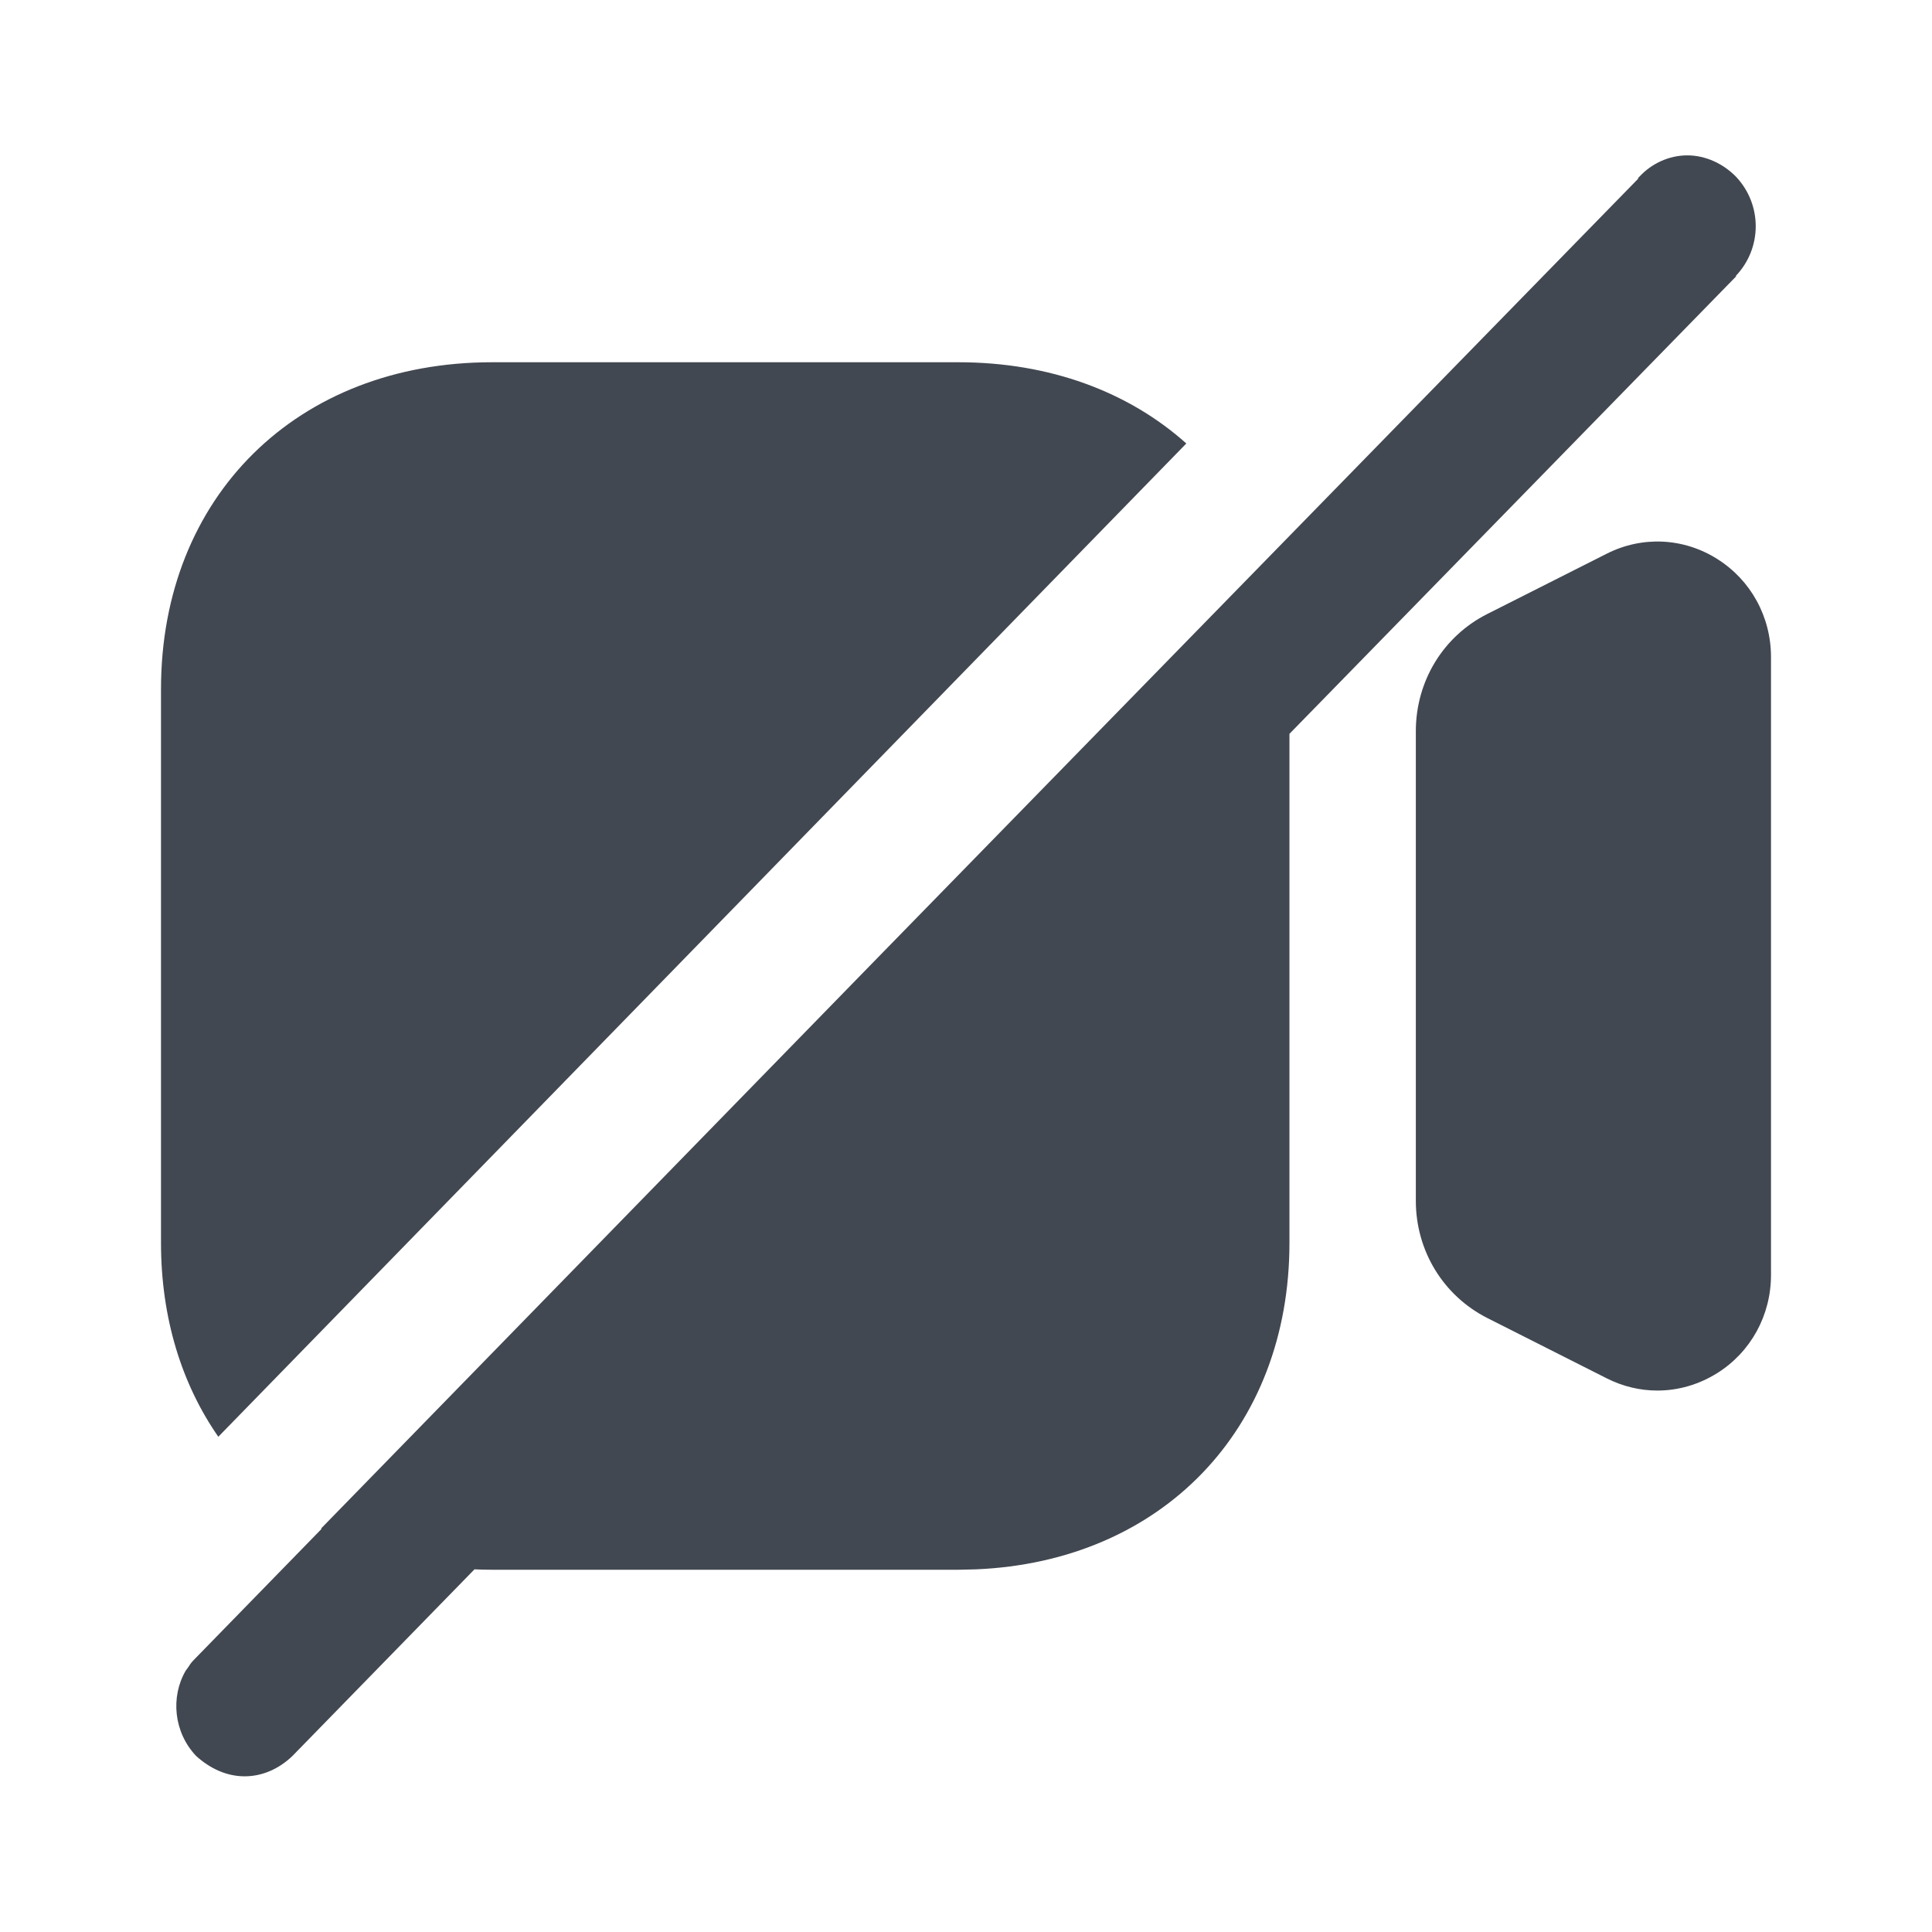
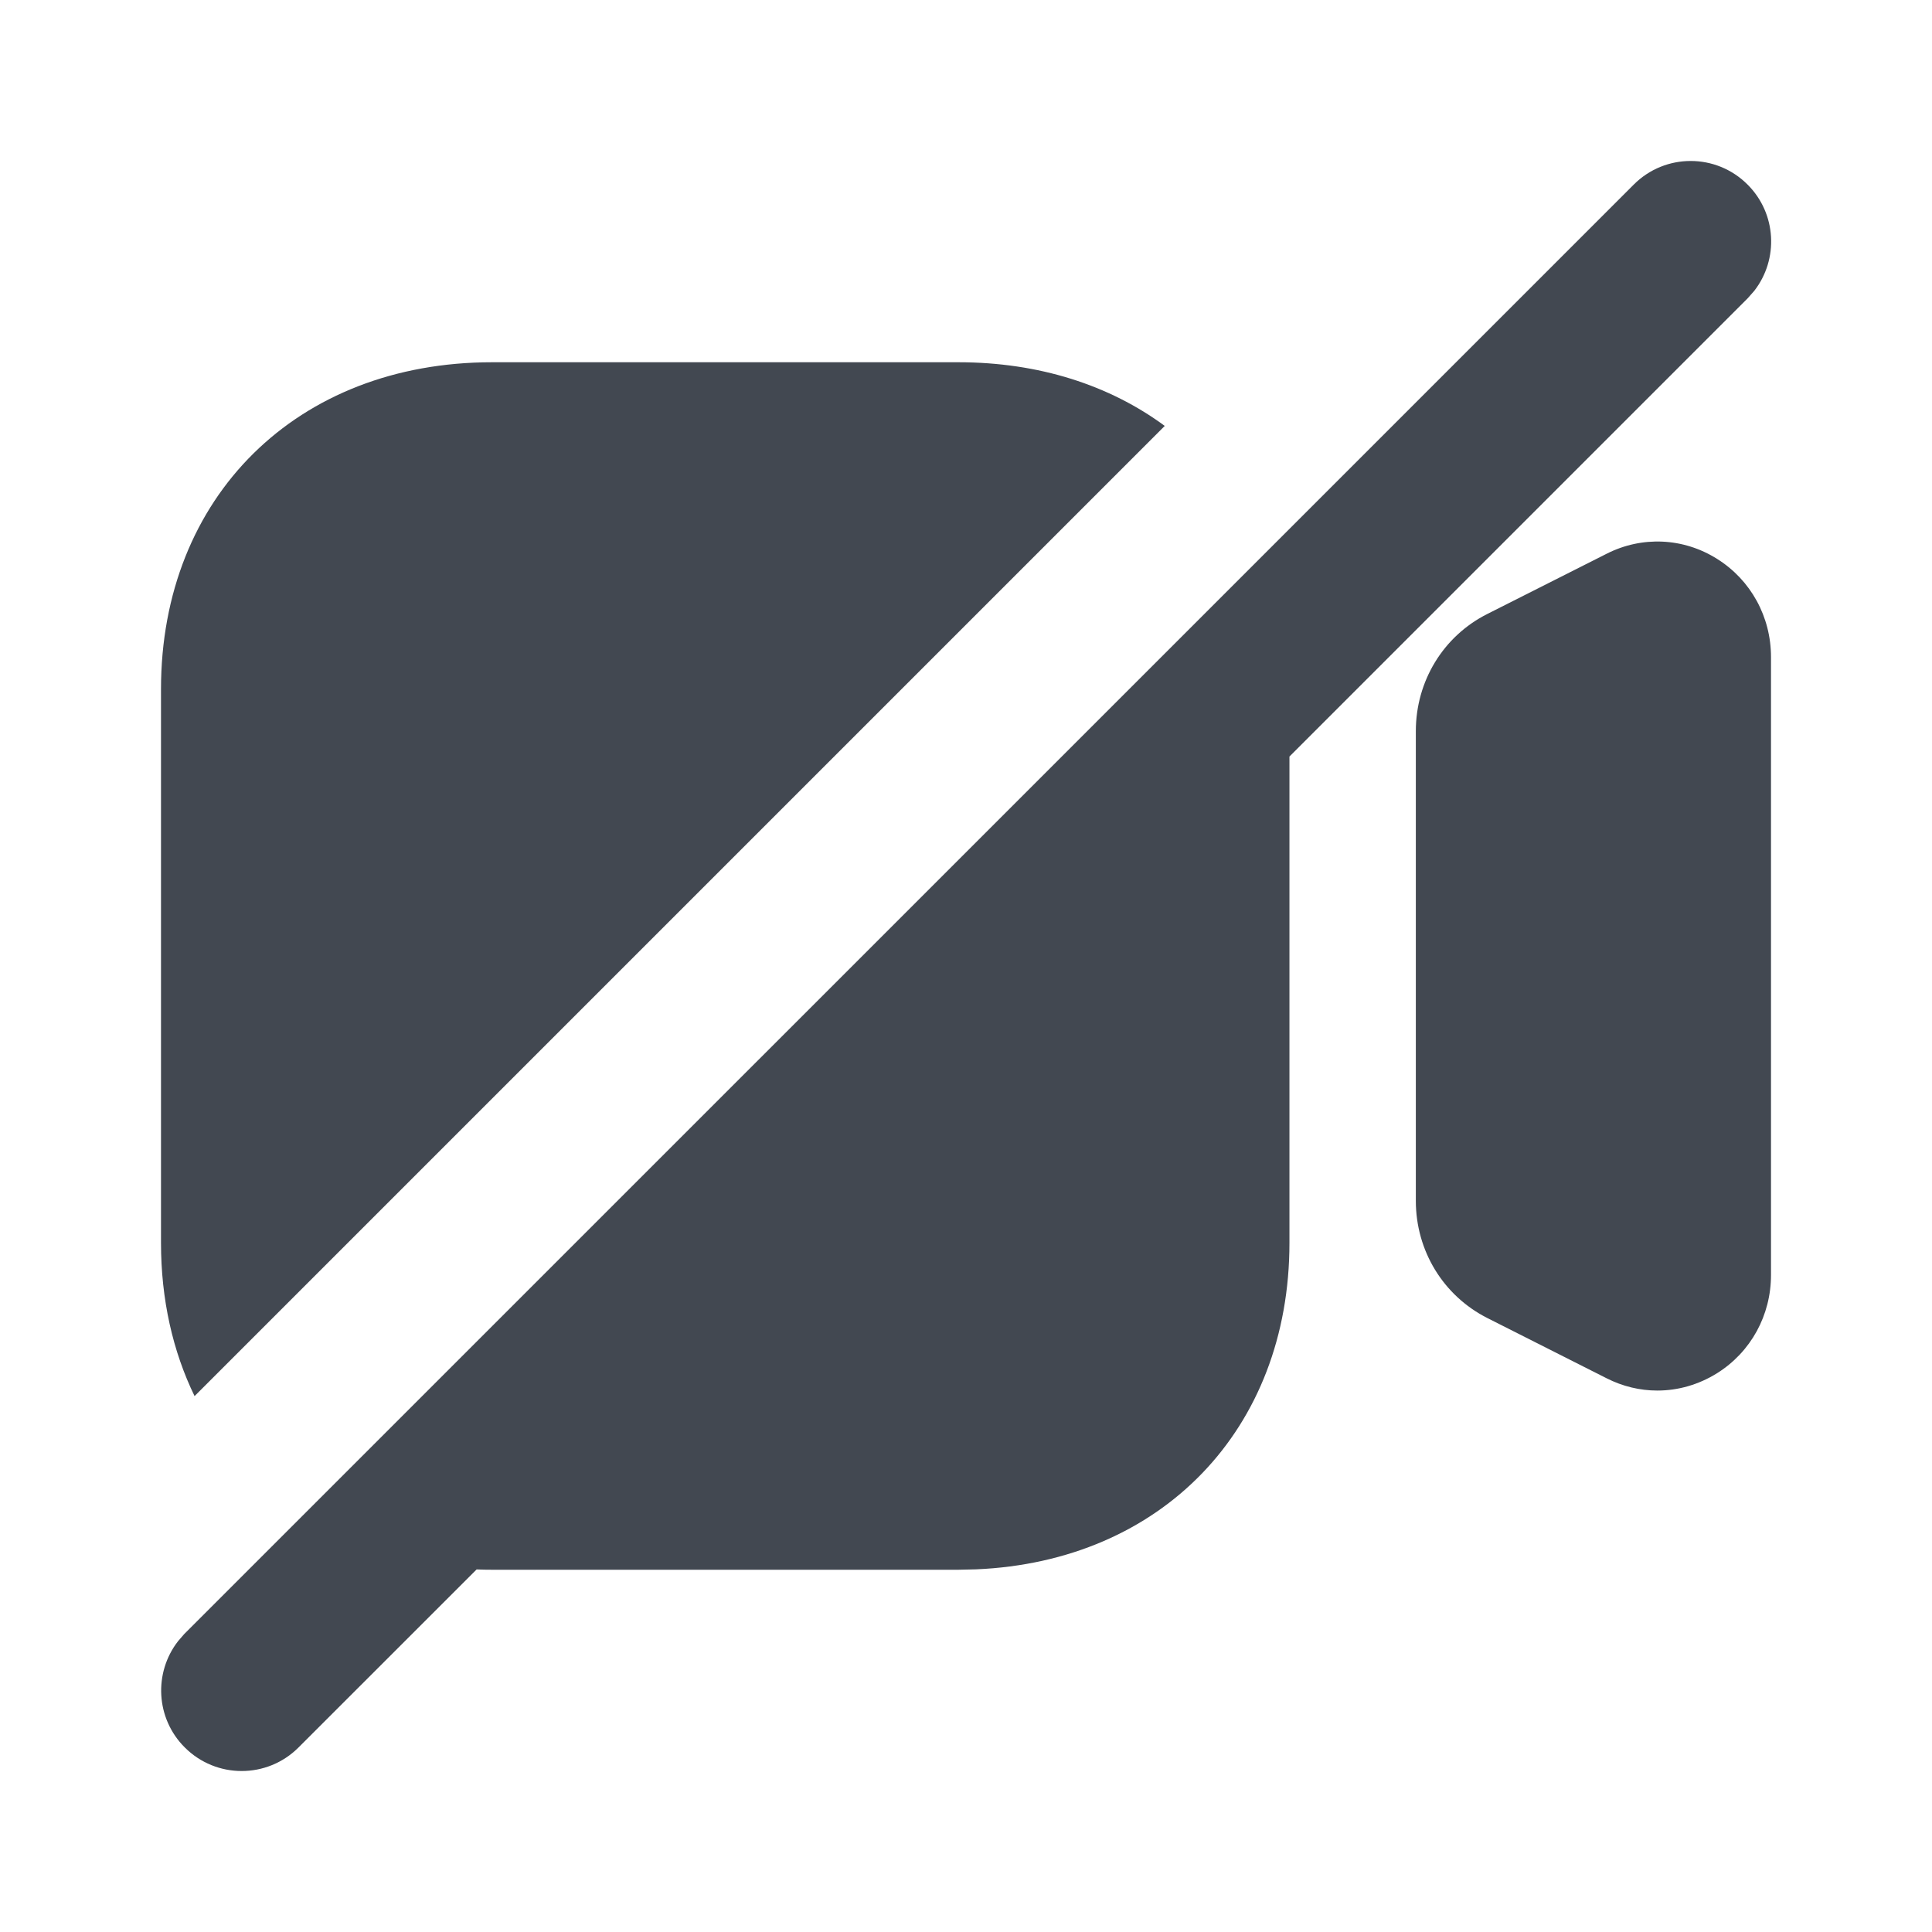
<svg xmlns="http://www.w3.org/2000/svg" width="24px" height="24px" viewBox="0 0 24 24" version="1.1">
-   <g id="Icon/Fill/Video-off" stroke="none" stroke-width="1" fill="none" fill-rule="evenodd">
-     <path d="M20.96,1.93 C21.188,1.93 21.406,2.033 21.565,2.195 C21.892,2.541 21.892,3.08 21.565,3.425 L21.565,3.435 L16.018,9.116 L16.018,15.439 C16.018,17.758 14.428,19.398 12.123,19.495 L11.905,19.5 L6.113,19.5 C6.039,19.5 5.966,19.498 5.894,19.495 L3.634,21.812 C3.466,21.974 3.258,22.066 3.039,22.066 C2.821,22.066 2.613,21.974 2.435,21.812 C2.157,21.517 2.118,21.08 2.306,20.755 L2.336,20.714 C2.356,20.682 2.375,20.653 2.405,20.623 L3.995,18.992 C3.993,18.991 3.99,18.99 3.988,18.988 L10.933,11.866 L20.35,2.22 L20.349,2.211 L20.365,2.195 C20.514,2.033 20.732,1.93 20.96,1.93 Z M11.905,4.5 C13.044,4.5 14.021,4.869 14.737,5.509 L2.712,17.848 C2.256,17.192 2,16.37 2,15.439 L2,15.439 L2,8.561 C2,6.169 3.691,4.5 6.113,4.5 L6.113,4.5 Z M19.958,6.879 C20.397,6.656 20.912,6.679 21.331,6.943 C21.75,7.206 22,7.663 22,8.162 L22,8.162 L22,15.838 C22,16.339 21.75,16.795 21.331,17.058 C21.102,17.201 20.846,17.274 20.588,17.274 C20.373,17.274 20.158,17.223 19.957,17.121 L19.957,17.121 L18.476,16.373 C17.928,16.095 17.588,15.537 17.588,14.917 L17.588,14.917 L17.588,9.083 C17.588,8.462 17.928,7.903 18.476,7.627 L18.476,7.627 Z" id="Video" fill="#424851" />
+   <g id="Icon/Video-camera-off" stroke="none" stroke-width="1" fill="none" fill-rule="evenodd">
+     <path d="M21.709,2.293 C22.07,2.653 22.097,3.221 21.792,3.613 L21.709,3.707 L16.018,9.398 L16.018,15.439 C16.018,17.758 14.428,19.398 12.123,19.495 L11.905,19.5 L6.113,19.5 C6.048,19.5 5.984,19.499 5.921,19.496 L3.709,21.707 C3.319,22.098 2.685,22.098 2.295,21.707 C1.934,21.347 1.907,20.779 2.212,20.387 L2.289,20.298 L15.703,6.885 L15.703,6.885 L20.295,2.293 C20.685,1.902 21.319,1.902 21.709,2.293 Z M11.905,4.5 C12.908,4.5 13.785,4.786 14.469,5.291 L2.417,17.343 C2.147,16.787 2,16.145 2,15.439 L2,15.439 L2,8.561 C2,6.169 3.691,4.5 6.113,4.5 L6.113,4.5 Z M19.958,6.879 C20.397,6.656 20.912,6.679 21.331,6.943 C21.75,7.206 22,7.663 22,8.162 L22,8.162 L22,15.838 C22,16.339 21.75,16.795 21.331,17.058 C21.102,17.201 20.846,17.274 20.588,17.274 C20.373,17.274 20.158,17.223 19.957,17.121 L19.957,17.121 L18.476,16.373 C17.928,16.095 17.588,15.537 17.588,14.917 L17.588,14.917 L17.588,9.083 C17.588,8.462 17.928,7.903 18.476,7.627 L18.476,7.627 Z" id="↳-🎨-ICON-COLOR" fill="#424851" />
  </g>
</svg>
